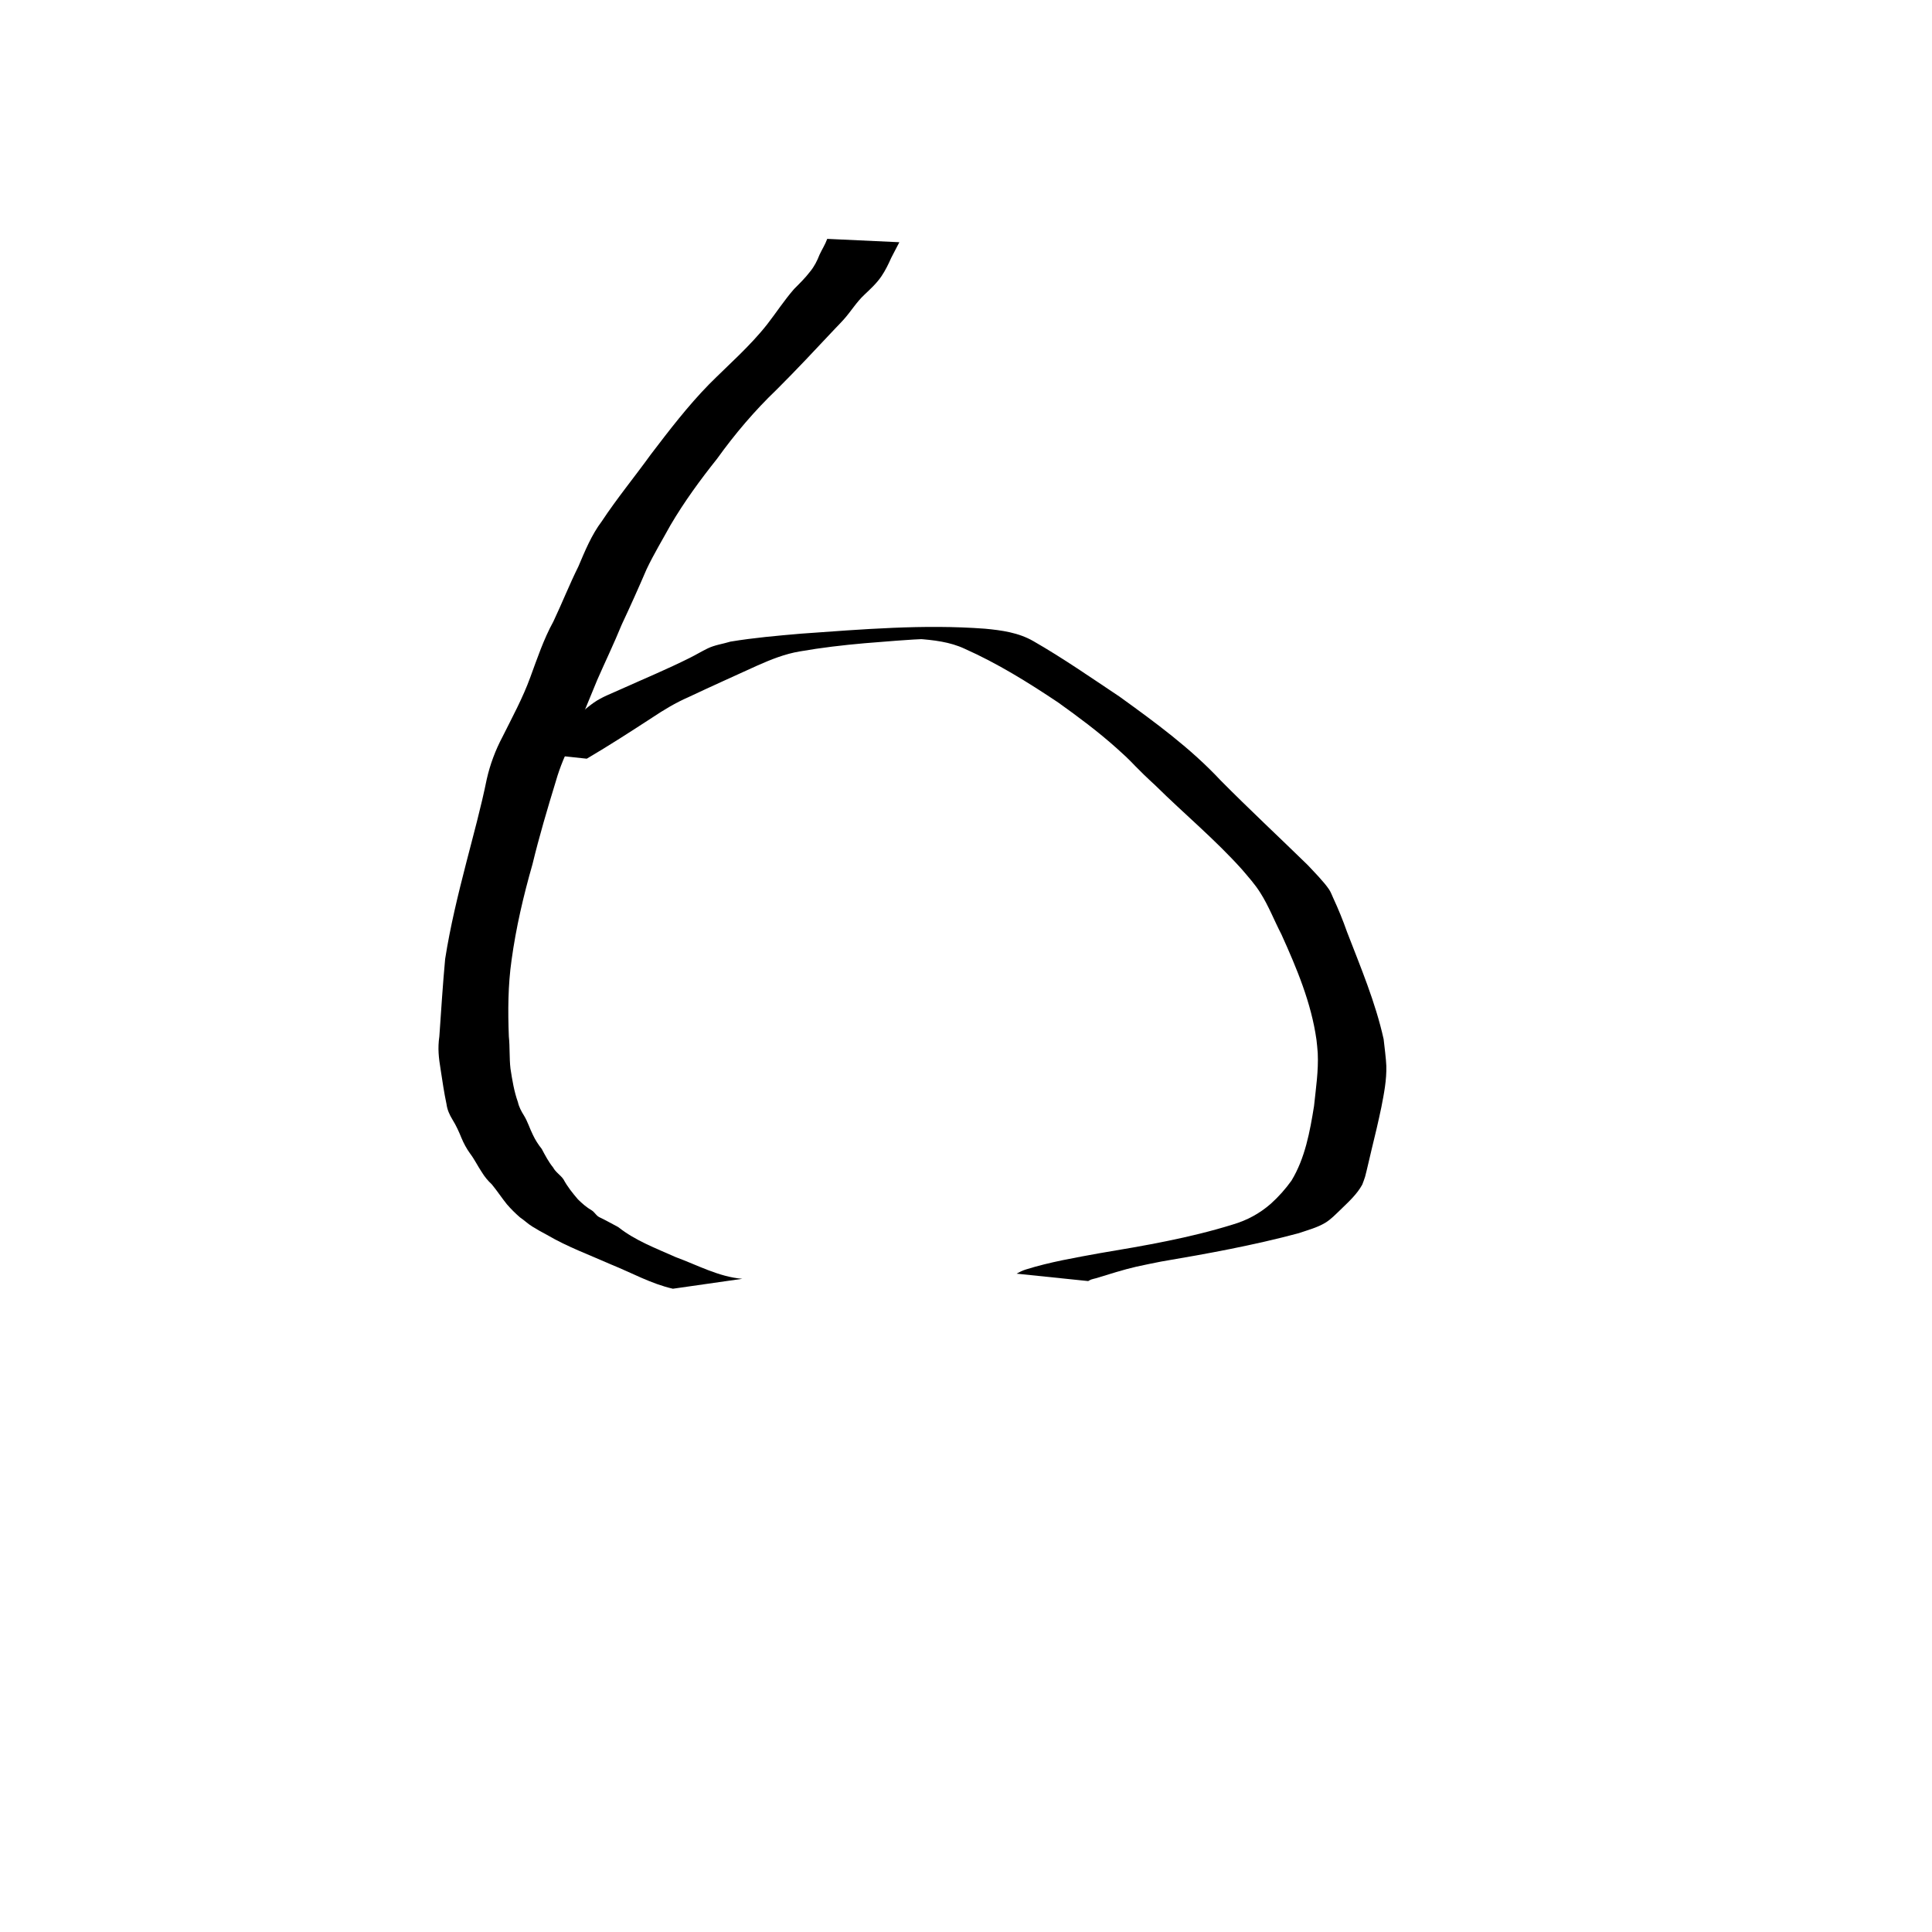
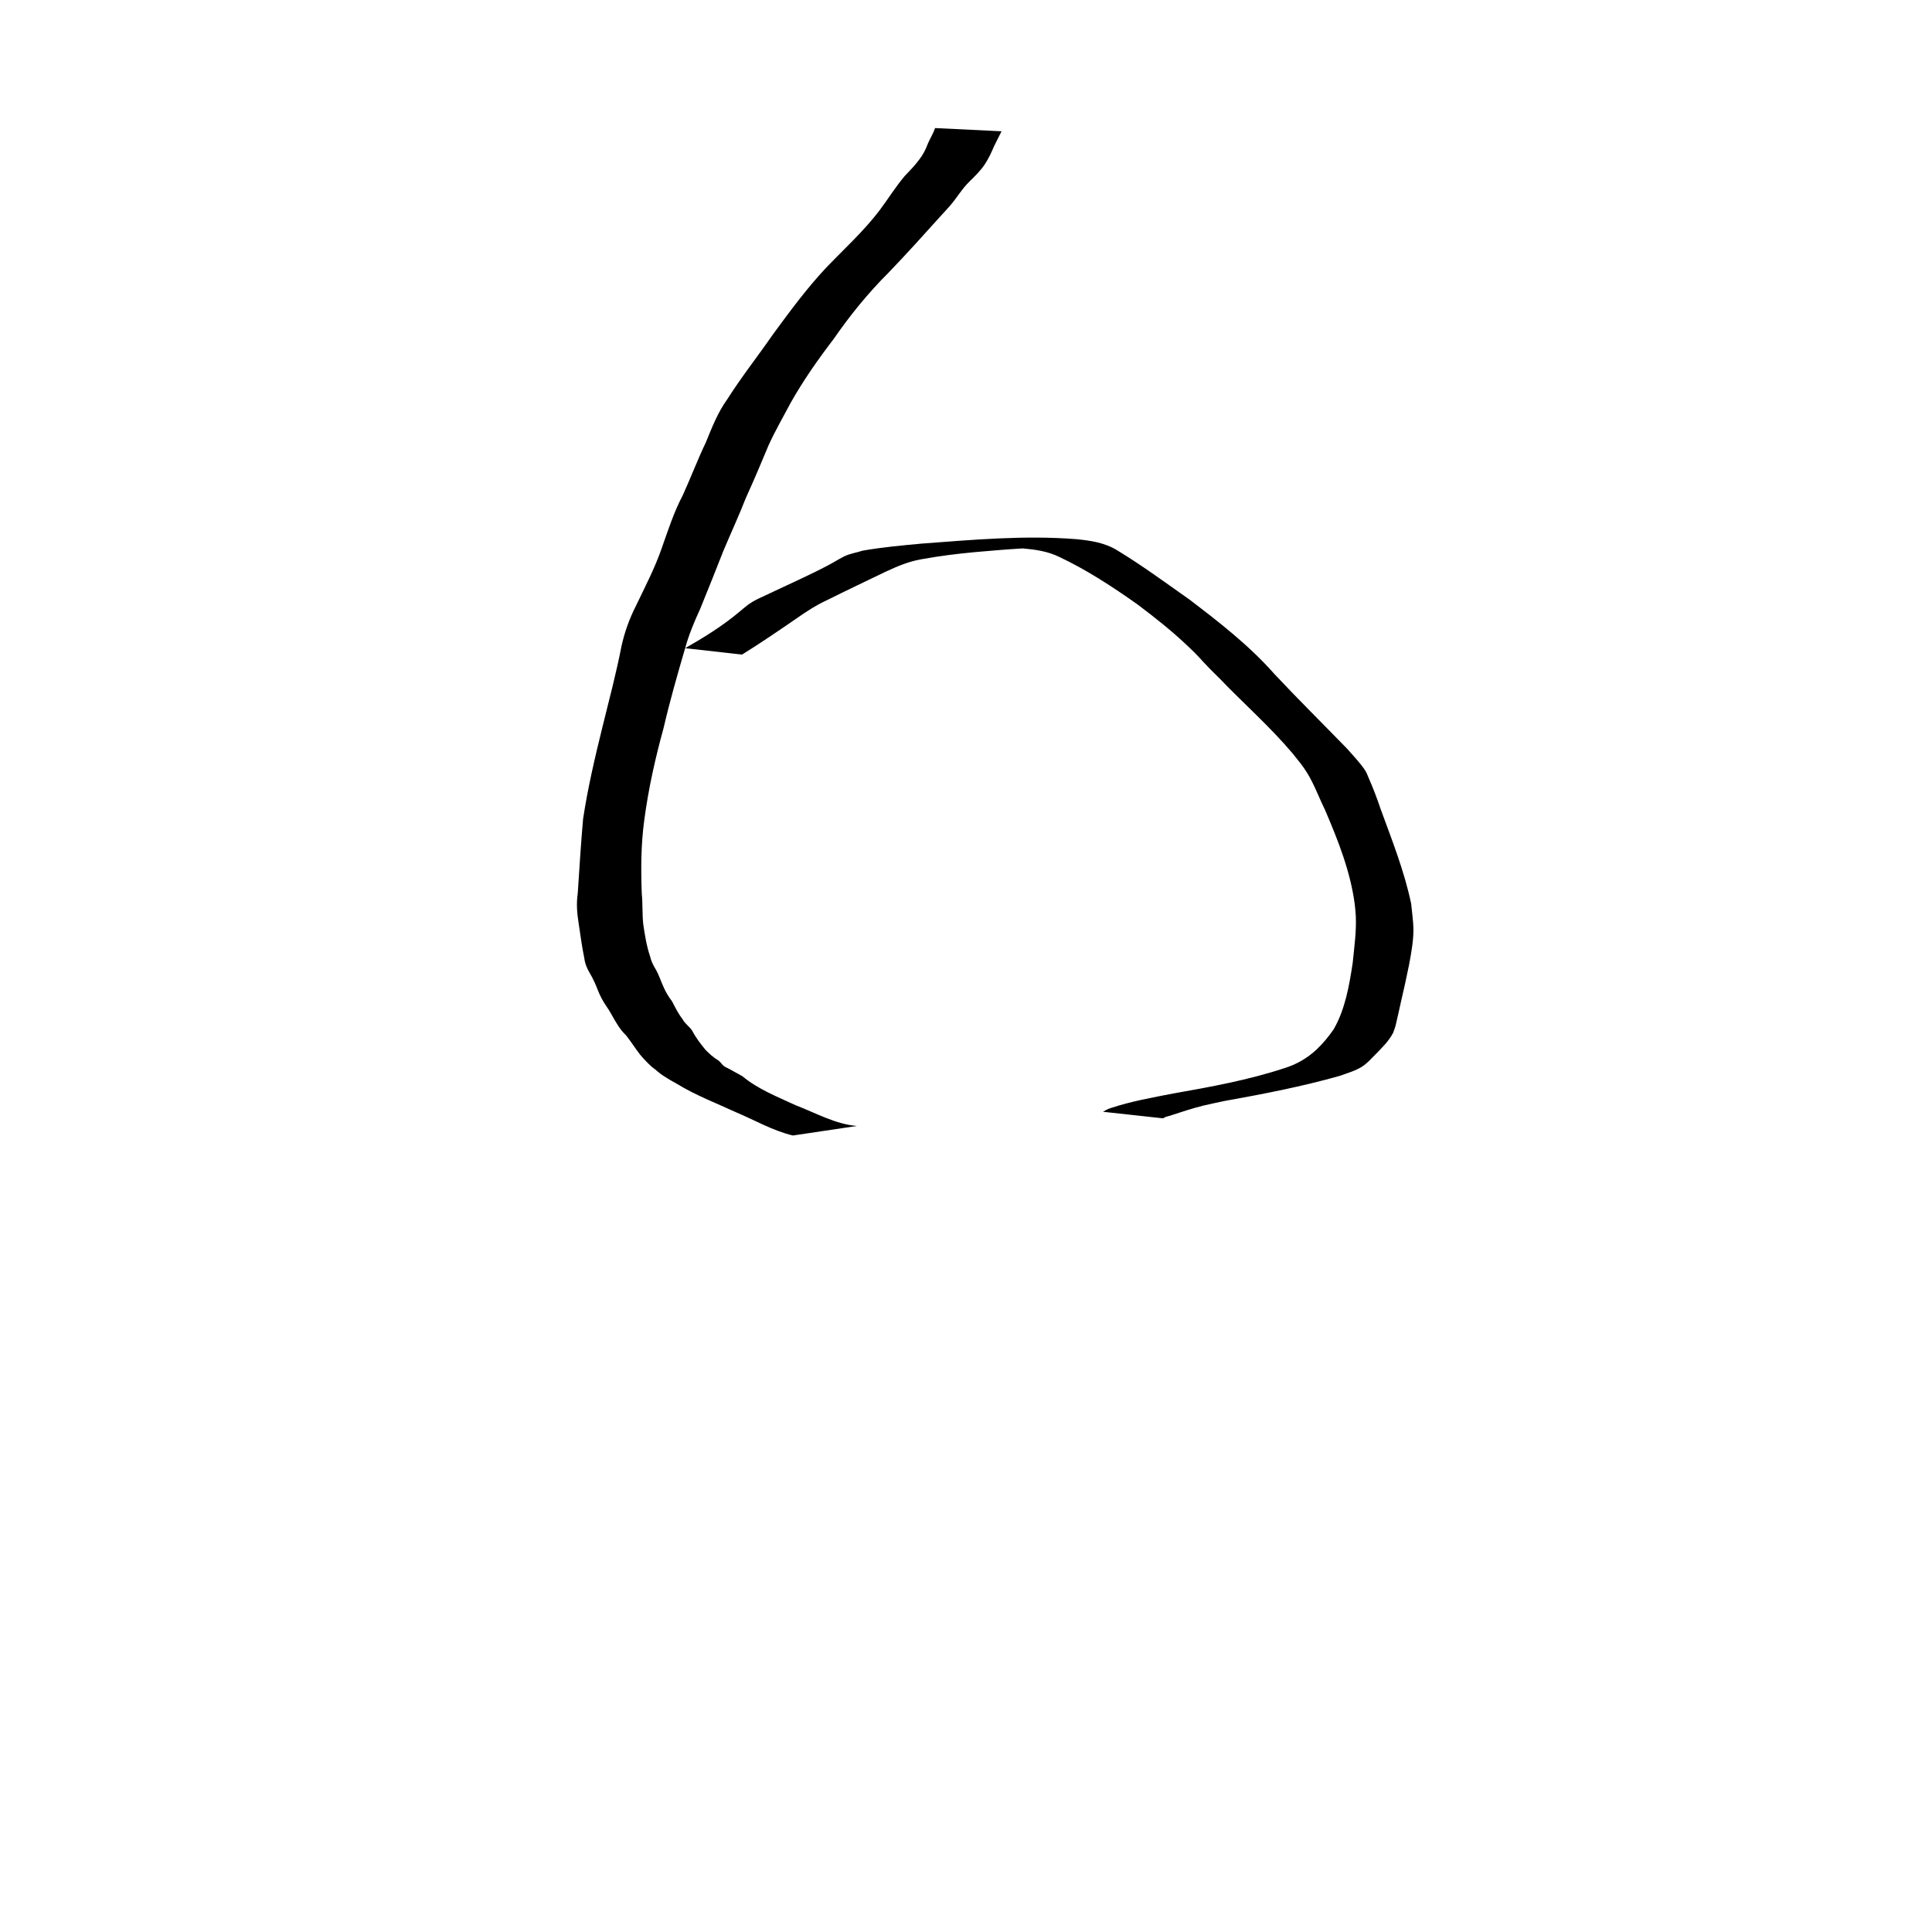
<svg xmlns="http://www.w3.org/2000/svg" width="1000" height="1000" viewBox="0 0 264.583 264.583" version="1.1" id="svg1">
  <defs id="defs1" />
-   <path style="fill:#000000;stroke-width:26.458" id="path6" d="m 113.286,32.713 c -0.268,0.759 -0.708,1.43 -1.048,2.159 -0.332,0.858 -0.717,1.615 -1.302,2.329 -0.655,0.858 -1.426,1.614 -2.189,2.379 -1.334,1.531 -2.442,3.236 -3.686,4.84 -2.369,3.005 -5.267,5.512 -7.957,8.211 -2.919,2.986 -5.458,6.303 -7.986,9.618 -2.21,3.063 -4.618,5.987 -6.702,9.138 -1.416,1.88 -2.289,4.031 -3.202,6.177 -1.231,2.479 -2.247,5.052 -3.431,7.552 -1.337,2.429 -2.205,5.046 -3.161,7.637 -1.027,2.828 -2.469,5.47 -3.806,8.154 -0.97,1.827 -1.701,3.783 -2.156,5.799 -0.783,3.854 -1.832,7.645 -2.811,11.453 -1.12,4.356 -2.191,8.722 -2.887,13.169 -0.328,3.53 -0.545,7.071 -0.794,10.608 -0.241,1.633 -0.086,2.934 0.178,4.549 0.243,1.579 0.468,3.156 0.802,4.719 0.104,0.782 0.408,1.452 0.813,2.118 0.499,0.795 0.884,1.65 1.235,2.517 0.312,0.754 0.707,1.475 1.183,2.137 0.605,0.797 1.034,1.7 1.592,2.53 0.381,0.634 0.846,1.193 1.385,1.696 0.728,0.88 1.347,1.84 2.066,2.728 0.549,0.636 1.147,1.226 1.779,1.778 0.6,0.398 1.1,0.906 1.718,1.278 0.648,0.407 1.315,0.772 1.99,1.129 2.787,1.64 5.85,2.753 8.801,4.063 2.8,1.131 5.48,2.641 8.444,3.31 0,0 9.502,-1.359 9.502,-1.359 v 0 c -3.211,-0.262 -6.144,-1.877 -9.124,-2.971 -2.684,-1.2 -5.538,-2.259 -7.859,-4.107 -0.681,-0.357 -1.324,-0.73 -2.013,-1.074 -0.232,-0.137 -0.496,-0.217 -0.72,-0.367 -0.332,-0.221 -0.544,-0.623 -0.884,-0.84 -0.713,-0.414 -1.319,-0.938 -1.904,-1.515 -0.733,-0.857 -1.446,-1.742 -1.981,-2.74 -0.411,-0.604 -1.076,-0.974 -1.423,-1.631 -0.639,-0.788 -1.084,-1.653 -1.56,-2.544 -0.471,-0.587 -0.887,-1.236 -1.205,-1.915 -0.437,-0.868 -0.71,-1.81 -1.222,-2.646 -0.363,-0.579 -0.684,-1.172 -0.834,-1.846 -0.53,-1.483 -0.776,-3.03 -1.018,-4.583 -0.171,-1.461 -0.068,-2.934 -0.224,-4.4 -0.136,-3.502 -0.121,-7.012 0.375,-10.49 0.61,-4.435 1.622,-8.777 2.856,-13.08 0.932,-3.855 2.06,-7.646 3.219,-11.438 0.555,-1.95 1.364,-3.793 2.24,-5.62 1.168,-2.727 2.293,-5.473 3.42,-8.217 1.108,-2.531 2.309,-5.016 3.351,-7.575 1.18,-2.504 2.308,-5.028 3.401,-7.571 0.985,-2.075 2.173,-4.033 3.278,-6.046 1.876,-3.191 4.068,-6.192 6.374,-9.085 2.434,-3.386 5.142,-6.585 8.159,-9.469 2.71,-2.701 5.319,-5.492 7.937,-8.281 0.415,-0.438 0.841,-0.866 1.244,-1.315 0.992,-1.104 1.756,-2.4 2.85,-3.412 0.834,-0.793 1.679,-1.565 2.327,-2.525 0.531,-0.788 0.944,-1.625 1.325,-2.495 0.388,-0.713 0.732,-1.449 1.124,-2.159 z" />
-   <path style="fill:#000000;stroke-width:26.458" id="path7" d="m 149.026,175.44 c 0.138,-0.071 0.268,-0.161 0.413,-0.214 0.212,-0.077 0.438,-0.109 0.653,-0.174 1.845,-0.558 3.66,-1.153 5.543,-1.586 1.123,-0.258 2.257,-0.466 3.385,-0.699 6.327,-1.074 12.635,-2.22 18.836,-3.884 1.206,-0.417 2.509,-0.752 3.618,-1.414 0.801,-0.479 1.473,-1.202 2.144,-1.839 1.083,-1.058 2.214,-2.067 2.944,-3.407 0.128,-0.357 0.278,-0.707 0.384,-1.071 0.156,-0.54 0.799,-3.356 0.897,-3.751 0.475,-1.919 0.925,-3.828 1.329,-5.764 0.363,-1.856 0.734,-3.756 0.682,-5.659 -0.023,-0.833 -0.275,-2.857 -0.368,-3.666 -1.126,-5.068 -3.156,-9.867 -5.017,-14.694 -0.554,-1.578 -1.187,-3.129 -1.891,-4.645 -0.183,-0.394 -0.328,-0.811 -0.57,-1.172 -0.701,-1.045 -2.106,-2.463 -2.925,-3.34 -3.965,-3.869 -8.02,-7.647 -11.919,-11.583 -4.11,-4.404 -8.983,-7.967 -13.849,-11.477 -3.887,-2.59 -7.733,-5.266 -11.787,-7.593 -2.039,-1.178 -4.346,-1.495 -6.649,-1.709 -8.413,-0.628 -16.802,0.085 -25.182,0.68 -3.231,0.28 -6.459,0.558 -9.658,1.089 -1.032,0.318 -2.141,0.454 -3.122,0.93 -0.831,0.404 -1.622,0.884 -2.449,1.295 -3.109,1.557 -6.322,2.888 -9.49,4.315 -1.222,0.564 -2.532,1.03 -3.644,1.807 -0.528,0.369 -1.021,0.788 -1.531,1.182 -2.712,2.142 -5.696,3.88 -8.728,5.519 0,0 9.283,0.985 9.283,0.985 v 0 c 3.03,-1.782 5.977,-3.684 8.923,-5.602 1.597,-1.065 3.236,-2.057 5.001,-2.827 3.129,-1.476 6.288,-2.891 9.436,-4.328 1.881,-0.834 3.782,-1.596 5.824,-1.936 2.933,-0.513 5.892,-0.857 8.857,-1.118 2.952,-0.234 5.906,-0.499 8.865,-0.616 1.034,-0.041 4.139,-0.047 3.105,-0.068 -2.177,-0.045 -4.356,-0.039 -6.533,-0.003 -0.597,0.01 1.193,0.054 1.789,0.082 2.22,0.167 4.453,0.409 6.495,1.365 4.497,2.004 8.705,4.618 12.789,7.35 2.774,1.984 5.479,3.996 8.023,6.274 2.268,2.032 1.644,1.587 3.74,3.632 0.514,0.501 1.046,0.983 1.569,1.474 3.93,3.878 8.196,7.413 11.882,11.532 0.945,1.123 1.689,1.919 2.463,3.134 1.151,1.806 1.923,3.833 2.906,5.727 2.089,4.623 4.09,9.375 4.797,14.435 0.058,0.604 0.144,1.206 0.173,1.812 0.115,2.423 -0.258,4.846 -0.508,7.248 -0.562,3.499 -1.225,7.146 -3.088,10.214 -0.823,1.15 -1.76,2.203 -2.812,3.151 -1.541,1.353 -3.281,2.296 -5.261,2.873 -5.915,1.835 -12.016,2.884 -18.116,3.903 -3.401,0.622 -6.874,1.207 -10.184,2.243 -0.557,0.174 -0.792,0.321 -1.271,0.574 z" />
+   <path id="path6" style="fill:#000000;stroke-width:24.878" d="M 128.058 17.539 C 127.811 18.267 127.406 18.912 127.093 19.611 C 126.787 20.434 126.432 21.16 125.893 21.846 C 125.29 22.669 124.579 23.395 123.876 24.129 C 122.647 25.598 121.626 27.234 120.48 28.773 C 118.297 31.657 115.627 34.062 113.149 36.652 C 110.46 39.517 108.121 42.7 105.791 45.881 C 103.756 48.821 101.537 51.626 99.617 54.65 C 98.313 56.454 97.508 58.519 96.667 60.578 C 95.533 62.956 94.596 65.426 93.505 67.825 C 92.274 70.155 91.474 72.667 90.594 75.153 C 89.648 77.867 88.319 80.402 87.088 82.977 C 86.194 84.731 85.52 86.607 85.101 88.542 C 84.38 92.24 83.413 95.878 82.511 99.532 C 81.479 103.712 80.492 107.901 79.851 112.168 C 79.549 115.556 79.349 118.954 79.12 122.348 C 78.898 123.915 79.04 125.163 79.284 126.713 C 79.507 128.228 79.715 129.741 80.023 131.241 C 80.118 131.992 80.398 132.635 80.772 133.274 C 81.232 134.036 81.587 134.856 81.91 135.689 C 82.198 136.412 82.561 137.104 83 137.74 C 83.557 138.505 83.952 139.371 84.467 140.168 C 84.818 140.776 85.246 141.312 85.743 141.795 C 86.413 142.639 86.984 143.561 87.646 144.413 C 88.152 145.024 88.702 145.59 89.285 146.12 C 89.837 146.502 90.298 146.99 90.868 147.346 C 91.464 147.737 92.08 148.087 92.702 148.429 C 95.269 150.003 98.091 151.071 100.81 152.328 C 103.39 153.413 105.859 154.863 108.589 155.505 L 117.343 154.2 C 114.385 153.949 111.682 152.399 108.937 151.349 C 106.464 150.197 103.835 149.182 101.697 147.408 C 101.069 147.065 100.477 146.707 99.842 146.377 C 99.628 146.246 99.385 146.168 99.178 146.025 C 98.872 145.813 98.677 145.427 98.364 145.219 C 97.707 144.821 97.149 144.319 96.61 143.765 C 95.935 142.942 95.278 142.093 94.785 141.136 C 94.406 140.556 93.794 140.201 93.473 139.57 C 92.884 138.814 92.474 137.984 92.036 137.13 C 91.602 136.566 91.22 135.944 90.927 135.292 C 90.524 134.459 90.272 133.555 89.801 132.753 C 89.467 132.197 89.17 131.628 89.032 130.982 C 88.543 129.559 88.317 128.074 88.094 126.585 C 87.937 125.183 88.032 123.769 87.888 122.362 C 87.763 119.002 87.776 115.633 88.233 112.296 C 88.796 108.04 89.728 103.874 90.865 99.744 C 91.723 96.045 92.762 92.407 93.83 88.768 C 94.342 86.897 95.087 85.129 95.893 83.376 C 96.969 80.759 98.006 78.124 99.045 75.49 C 100.065 73.062 101.172 70.677 102.132 68.222 C 103.22 65.819 104.258 63.397 105.265 60.956 C 106.173 58.965 107.267 57.086 108.285 55.155 C 110.013 52.093 112.033 49.213 114.158 46.437 C 116.401 43.188 118.895 40.119 121.674 37.351 C 124.171 34.759 126.575 32.081 128.987 29.404 C 129.369 28.984 129.761 28.573 130.133 28.142 C 131.046 27.083 131.751 25.84 132.759 24.868 C 133.527 24.107 134.305 23.367 134.902 22.445 C 135.392 21.689 135.772 20.886 136.123 20.051 C 136.481 19.367 136.797 18.66 137.159 17.979 L 128.058 17.539 z M 93.83 88.768 L 101.624 89.643 C 104.168 88.061 106.643 86.372 109.116 84.67 C 110.457 83.725 111.833 82.843 113.315 82.16 C 115.942 80.85 118.594 79.594 121.237 78.319 C 122.817 77.579 124.413 76.901 126.127 76.599 C 128.59 76.144 131.074 75.838 133.564 75.607 C 135.73 75.425 137.896 75.223 140.066 75.105 C 141.786 75.254 143.504 75.498 145.085 76.281 C 148.86 78.06 152.394 80.381 155.823 82.806 C 158.152 84.567 160.423 86.354 162.559 88.377 C 164.463 90.18 163.939 89.785 165.699 91.601 C 166.13 92.046 166.577 92.474 167.016 92.91 C 170.316 96.353 173.899 99.49 176.993 103.148 C 177.786 104.145 178.411 104.852 179.061 105.93 C 180.028 107.534 180.676 109.333 181.501 111.015 C 183.255 115.119 184.935 119.338 185.529 123.83 C 185.577 124.366 185.65 124.9 185.674 125.438 C 185.771 127.59 185.458 129.741 185.248 131.873 C 184.776 134.979 184.219 138.217 182.655 140.94 C 181.964 141.961 181.177 142.896 180.294 143.737 C 179 144.939 177.539 145.776 175.877 146.289 C 170.91 147.918 165.788 148.849 160.666 149.753 C 157.81 150.305 154.895 150.824 152.115 151.744 C 151.648 151.899 151.45 152.029 151.048 152.254 L 159.279 153.154 C 159.395 153.091 159.504 153.011 159.626 152.964 C 159.804 152.895 159.994 152.867 160.175 152.809 C 161.724 152.314 163.248 151.785 164.829 151.402 C 165.772 151.173 166.724 150.988 167.671 150.781 C 172.984 149.828 178.28 148.81 183.486 147.333 C 184.499 146.962 185.593 146.665 186.525 146.077 C 187.197 145.652 187.761 145.009 188.325 144.444 C 189.234 143.505 190.184 142.61 190.797 141.42 C 190.904 141.103 191.031 140.793 191.119 140.469 C 191.25 139.99 191.79 137.49 191.872 137.139 C 192.271 135.435 192.649 133.74 192.988 132.022 C 193.293 130.374 193.604 128.688 193.561 126.998 C 193.542 126.259 193.33 124.462 193.252 123.744 C 192.307 119.245 190.602 114.984 189.039 110.699 C 188.574 109.298 188.043 107.921 187.451 106.575 C 187.297 106.225 187.175 105.855 186.972 105.534 C 186.384 104.606 185.204 103.347 184.516 102.569 C 181.187 99.134 177.782 95.781 174.509 92.286 C 171.057 88.376 166.967 85.213 162.881 82.097 C 159.617 79.798 156.389 77.422 152.984 75.356 C 151.273 74.309 149.336 74.028 147.402 73.838 C 140.338 73.281 133.294 73.914 126.258 74.442 C 123.545 74.691 120.835 74.938 118.149 75.409 C 117.283 75.691 116.351 75.812 115.527 76.235 C 114.83 76.593 114.165 77.02 113.471 77.385 C 110.86 78.767 108.163 79.949 105.503 81.216 C 104.477 81.716 103.377 82.13 102.443 82.82 C 102 83.148 101.586 83.519 101.158 83.869 C 98.881 85.77 96.376 87.313 93.83 88.768 z " />
</svg>
